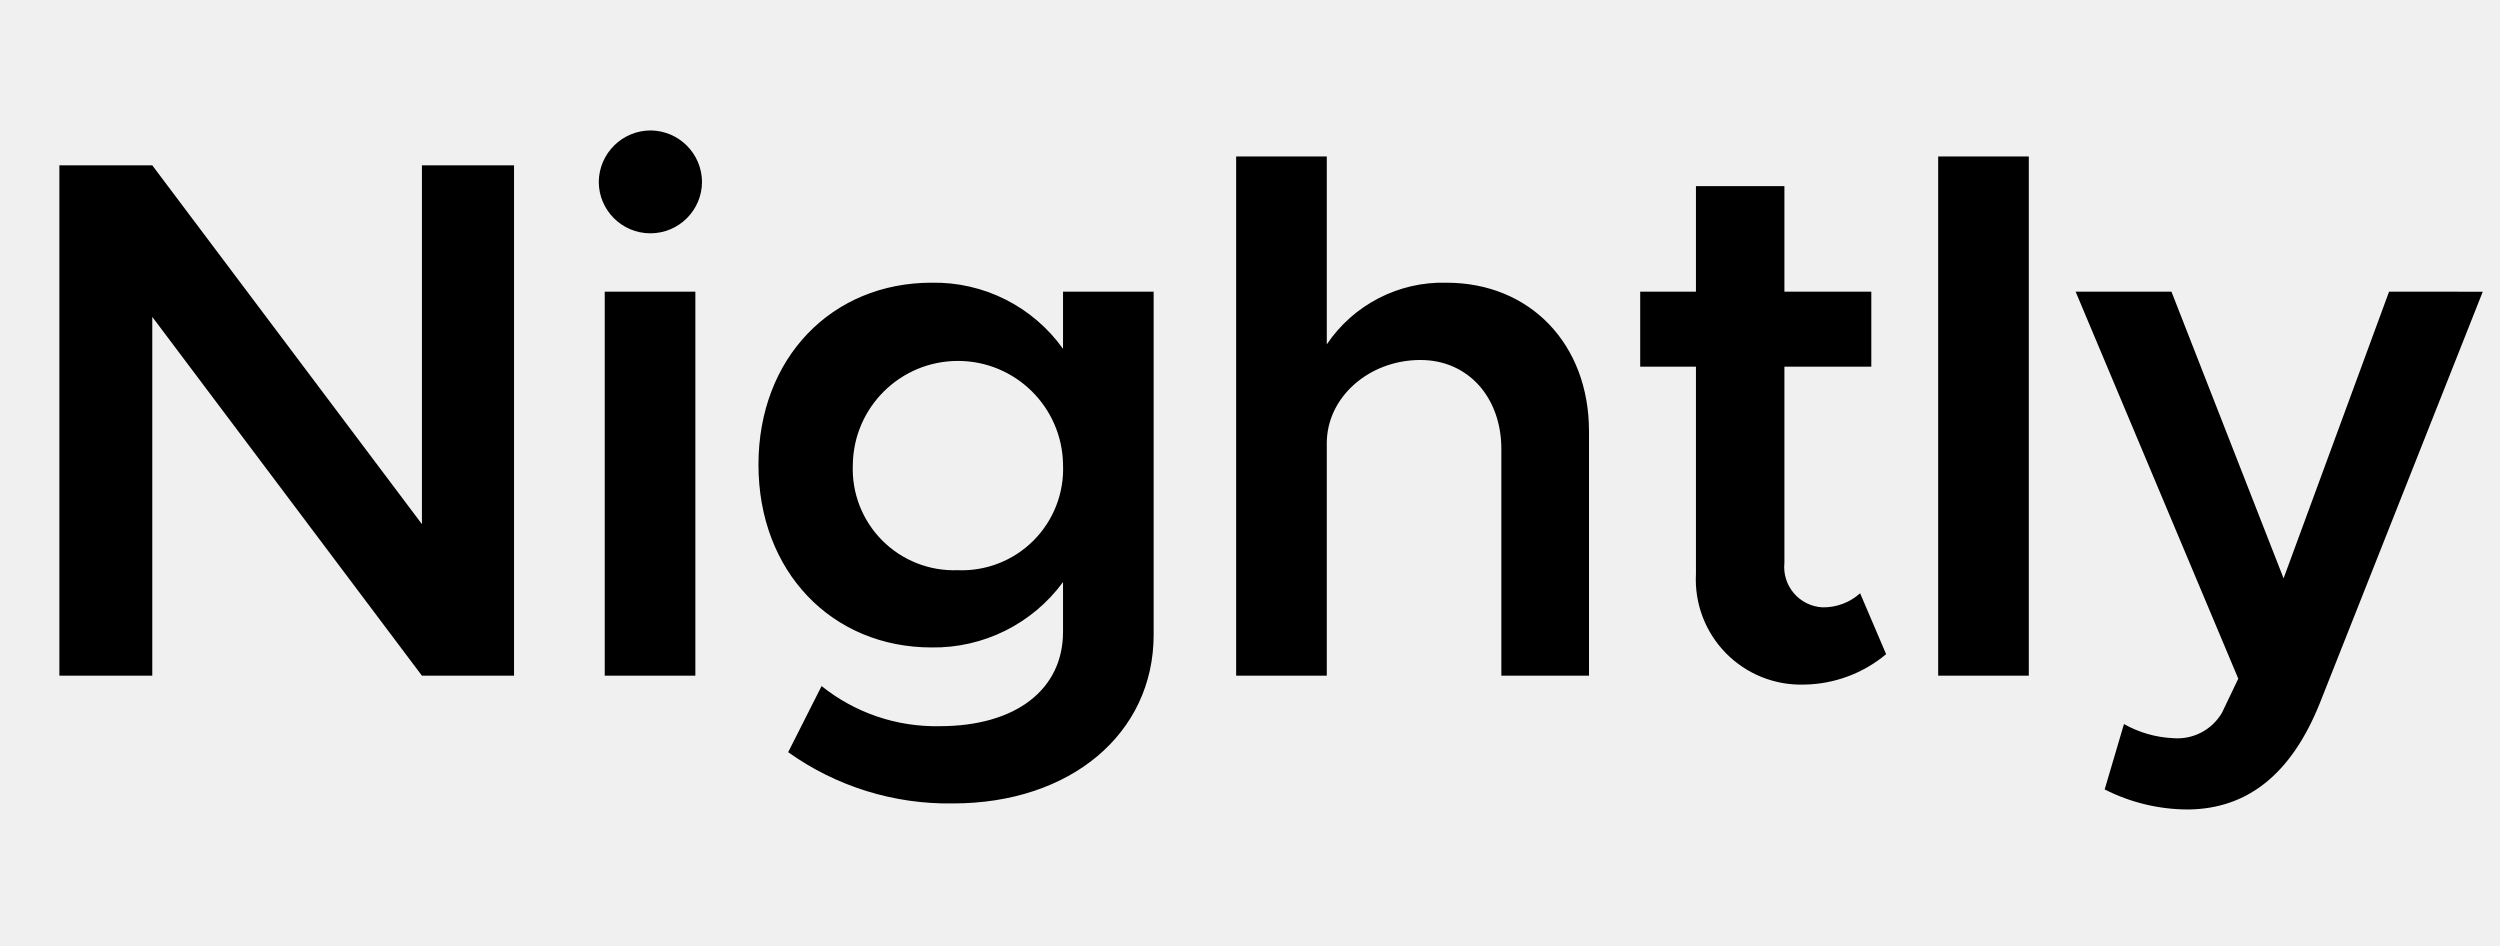
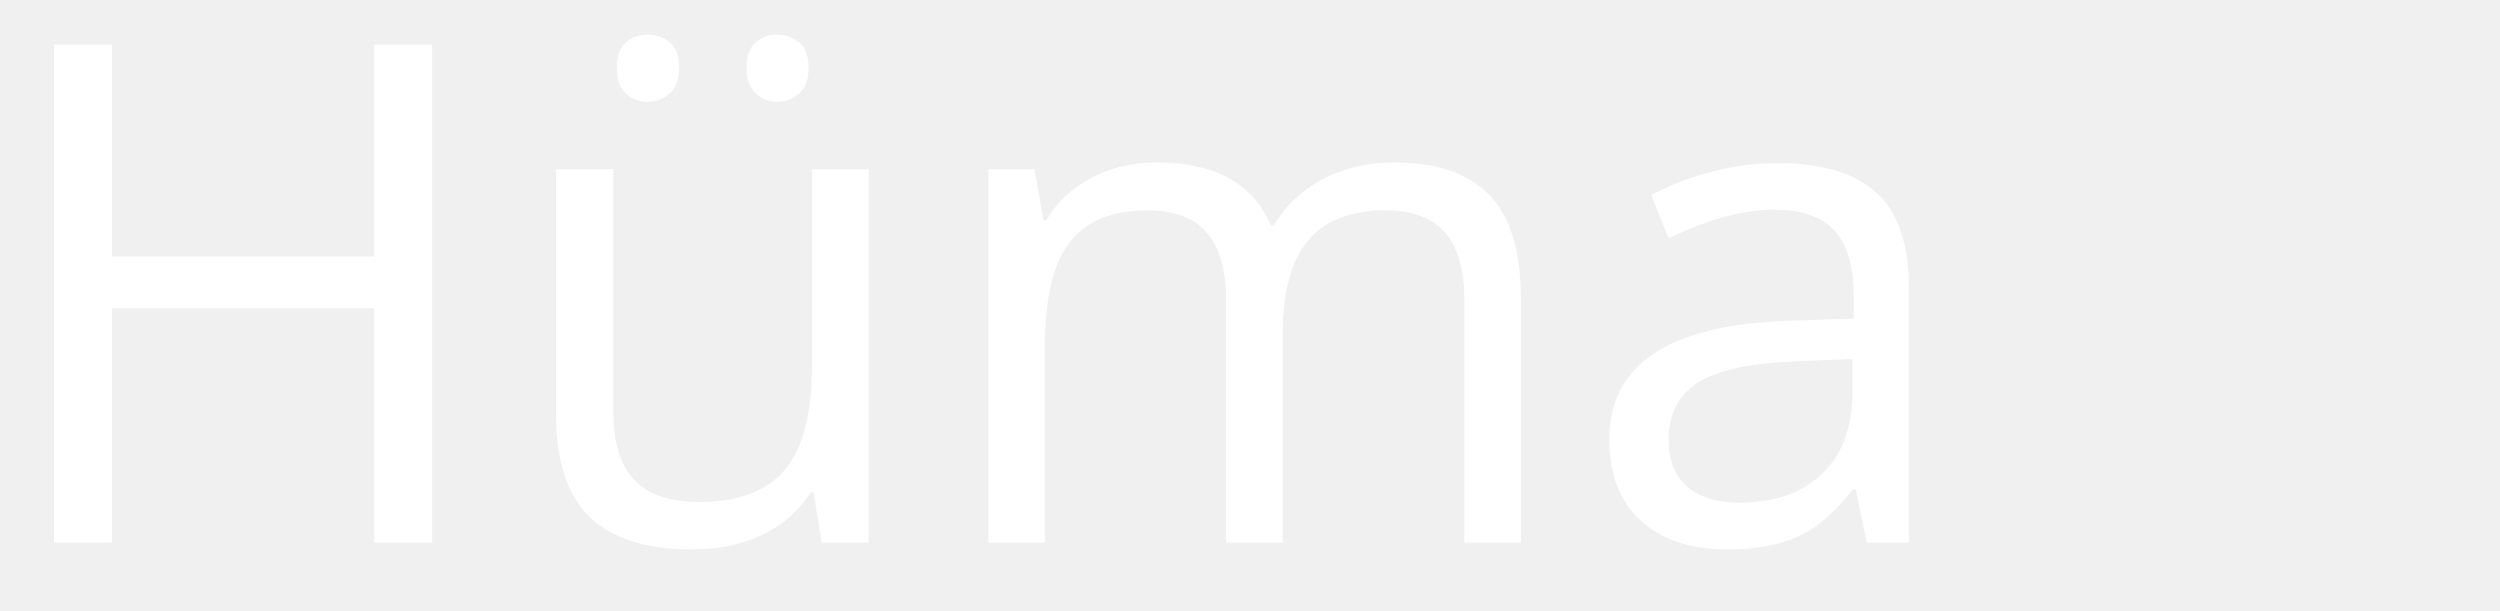
- <svg xmlns="http://www.w3.org/2000/svg" width="148" height="56">
-   <path fill="context-fill #20123a" d="M24.978 31.029L9.015 9.789h-5.5V40h5.5V18.76L24.978 40h5.453V9.789h-5.453zM38.525 7.722a3.078 3.078 0 0 0-3.078 3.034 3.056 3.056 0 1 0 6.112 0 3.069 3.069 0 0 0-3.034-3.034zM35.8 40h5.365V17.265H35.8zm27.131-19.35a9.342 9.342 0 0 0-7.783-3.914c-5.893 0-10.247 4.443-10.247 10.775s4.354 10.818 10.247 10.818a9.479 9.479 0 0 0 7.783-3.87v2.946c0 3.431-2.814 5.585-7.3 5.585a10.814 10.814 0 0 1-6.993-2.375l-1.978 3.914a16.324 16.324 0 0 0 9.762 3.034c6.948 0 11.874-4.133 11.874-9.982V17.265h-5.365zm-6.244 13.106a5.994 5.994 0 0 1-6.2-6.245 6.223 6.223 0 0 1 12.445 0 6 6 0 0 1-6.245 6.245zm28.939-17.02a8.272 8.272 0 0 0-7.08 3.651V9.261H73.18V40h5.366V26.235c0-2.726 2.507-4.924 5.541-4.924 2.814 0 4.793 2.2 4.793 5.276V40h5.189V25.532c0-5.145-3.469-8.796-8.443-8.796zm22.254 19.218a2.392 2.392 0 0 1-2.243-2.639V21.706h5.145v-4.441h-5.145V11.02H100.4v6.245h-3.3v4.441h3.3v12.27a6.223 6.223 0 0 0 6.421 6.551 7.726 7.726 0 0 0 4.837-1.8l-1.539-3.606a3.241 3.241 0 0 1-2.239 0.833zM114.74 40h5.365V9.261h-5.365zm26.693-22.735l-6.245 16.974-6.639-16.974h-5.673l9.63 22.911-0.967 2.023a3.058 3.058 0 0 1-2.9 1.5 6.517 6.517 0 0 1-2.9-0.836l-1.143 3.871a10.907 10.907 0 0 0 4.968 1.187c3.431-0.044 6.07-2.023 7.785-6.333l9.63-24.318z" />
+ <svg xmlns="http://www.w3.org/2000/svg" width="172" height="42" version="1.1" id="svg1">
+   <defs id="defs1" />
+   <text xml:space="preserve" style="font-style:normal;font-variant:normal;font-weight:normal;font-stretch:normal;font-size:48px;font-family:'Open Sans';-inkscape-font-specification:'Open Sans';fill:#1a1a1a" x="-1.002" y="37.331" id="text2">
+     <tspan id="tspan1" x="-1.002" y="37.331" style="fill:#ffffff">Hüma</tspan>
+   </text>
</svg>
